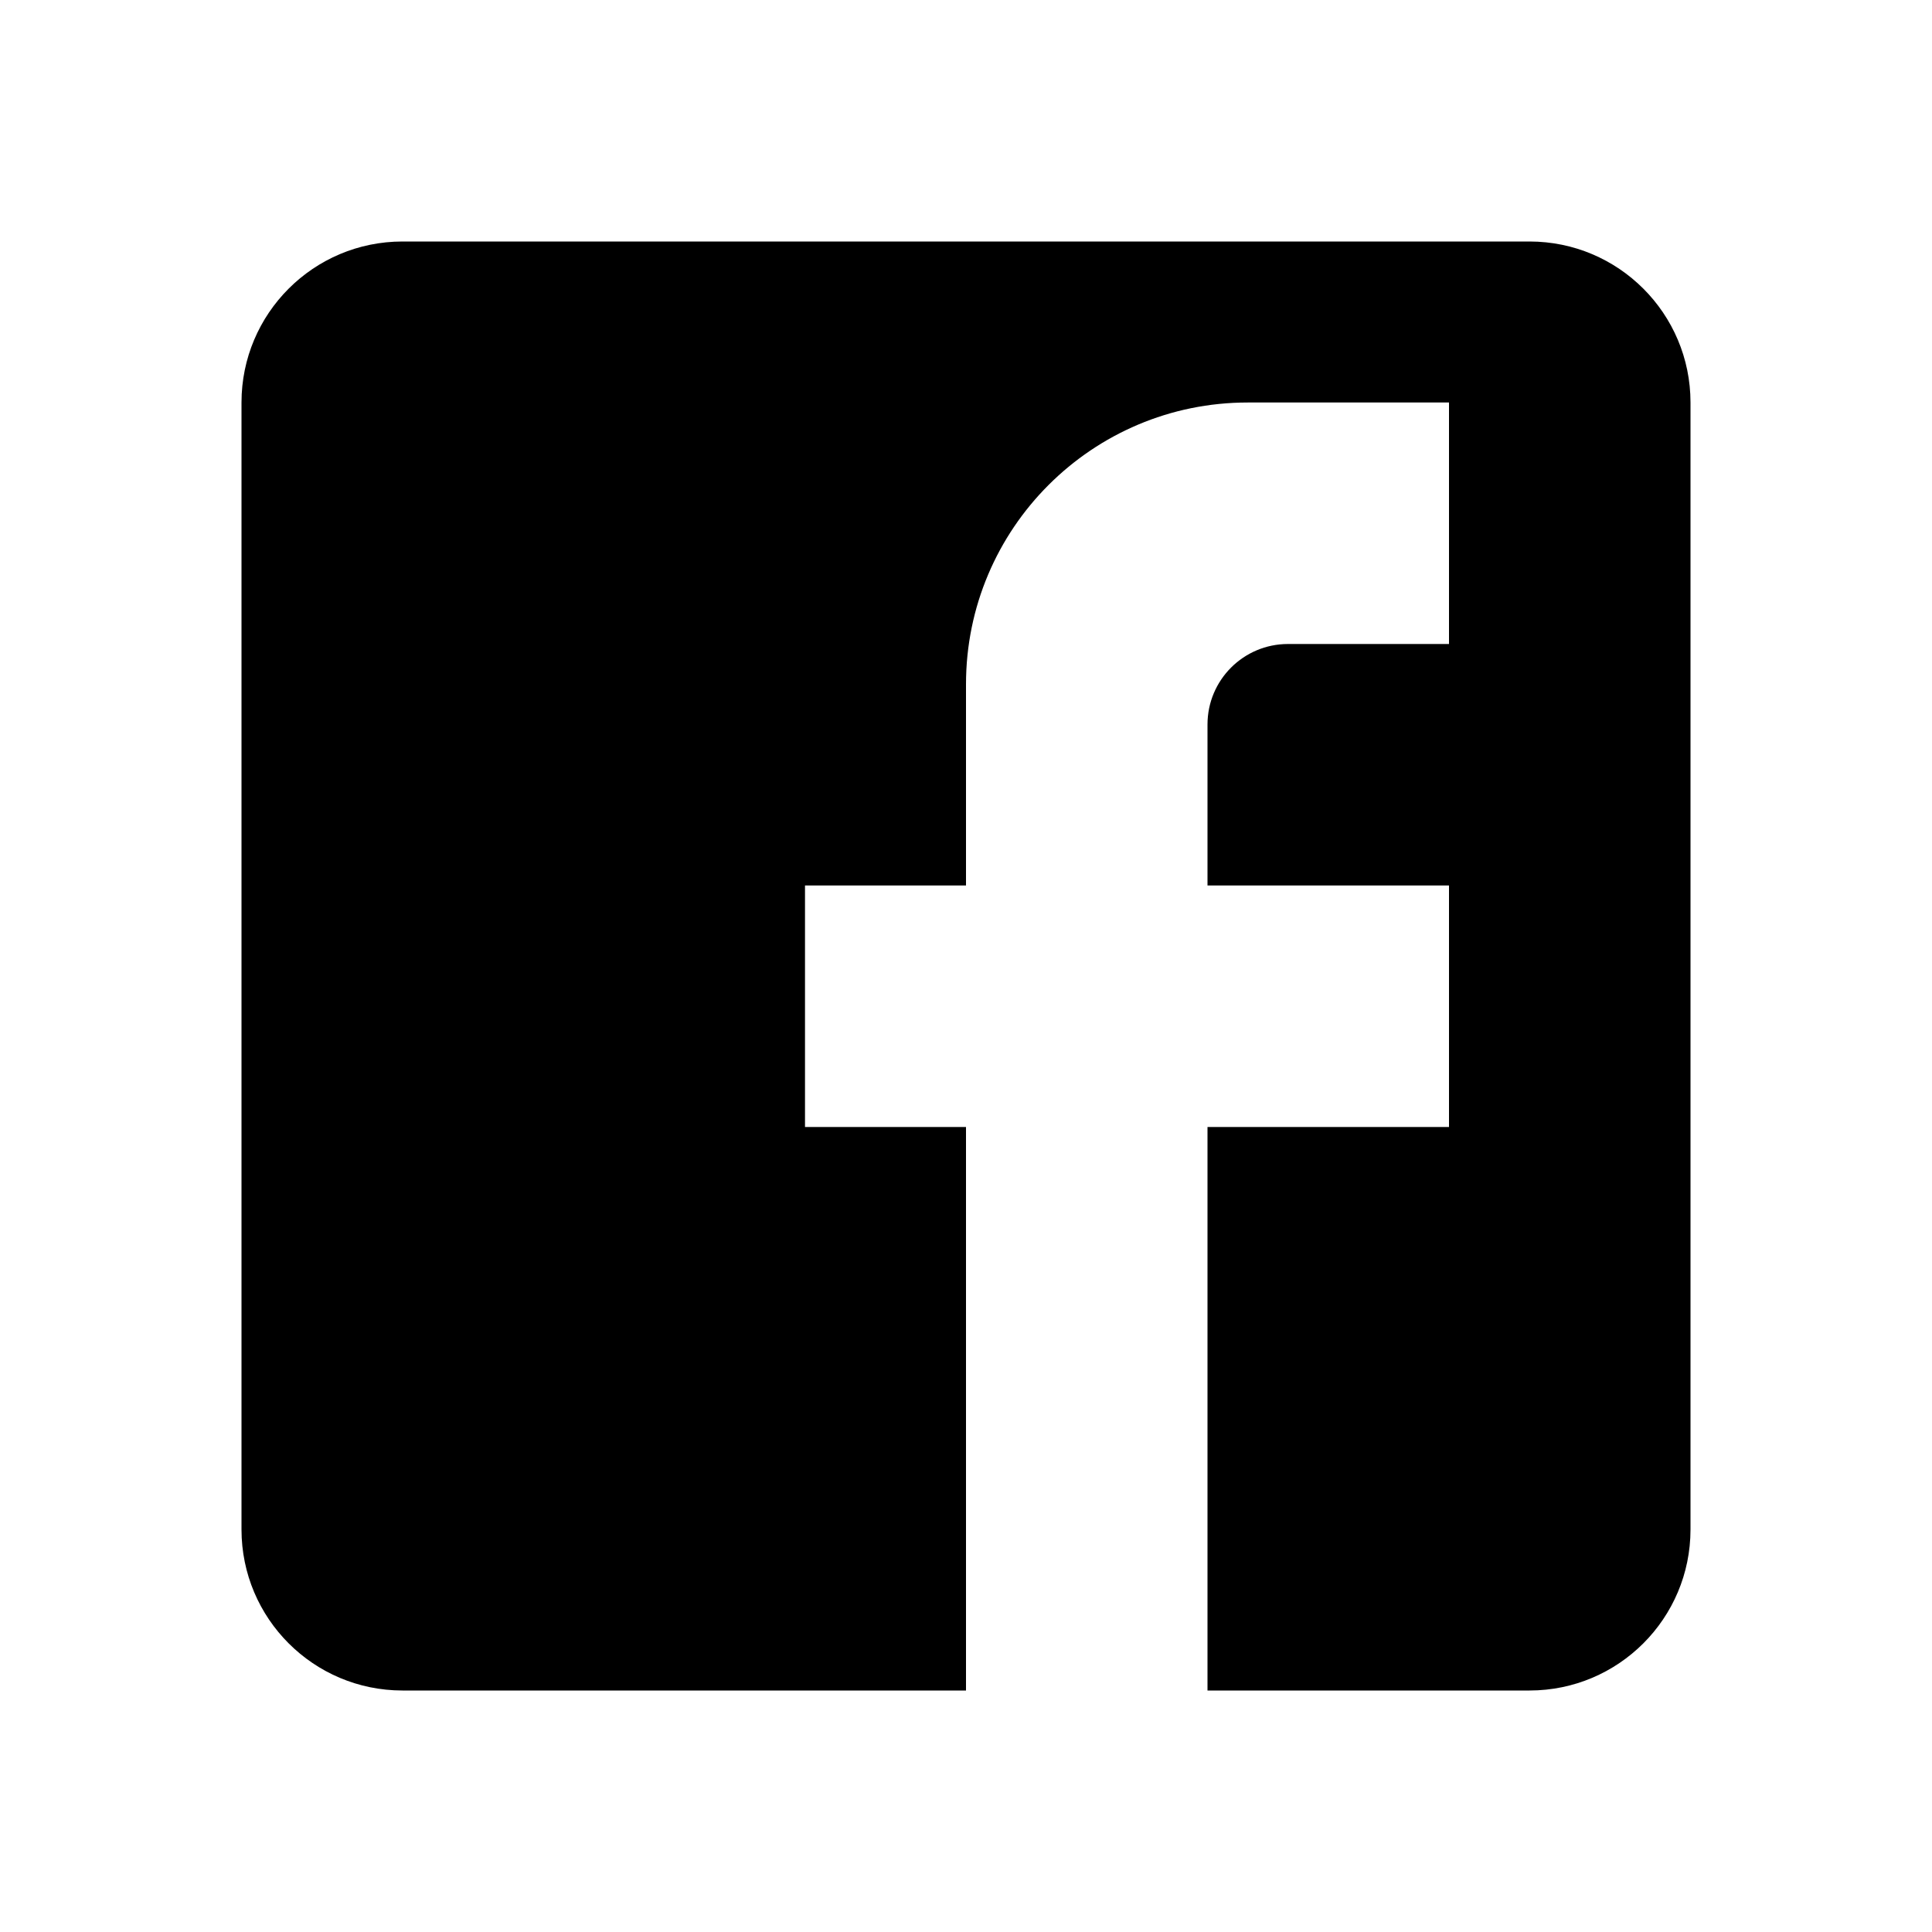
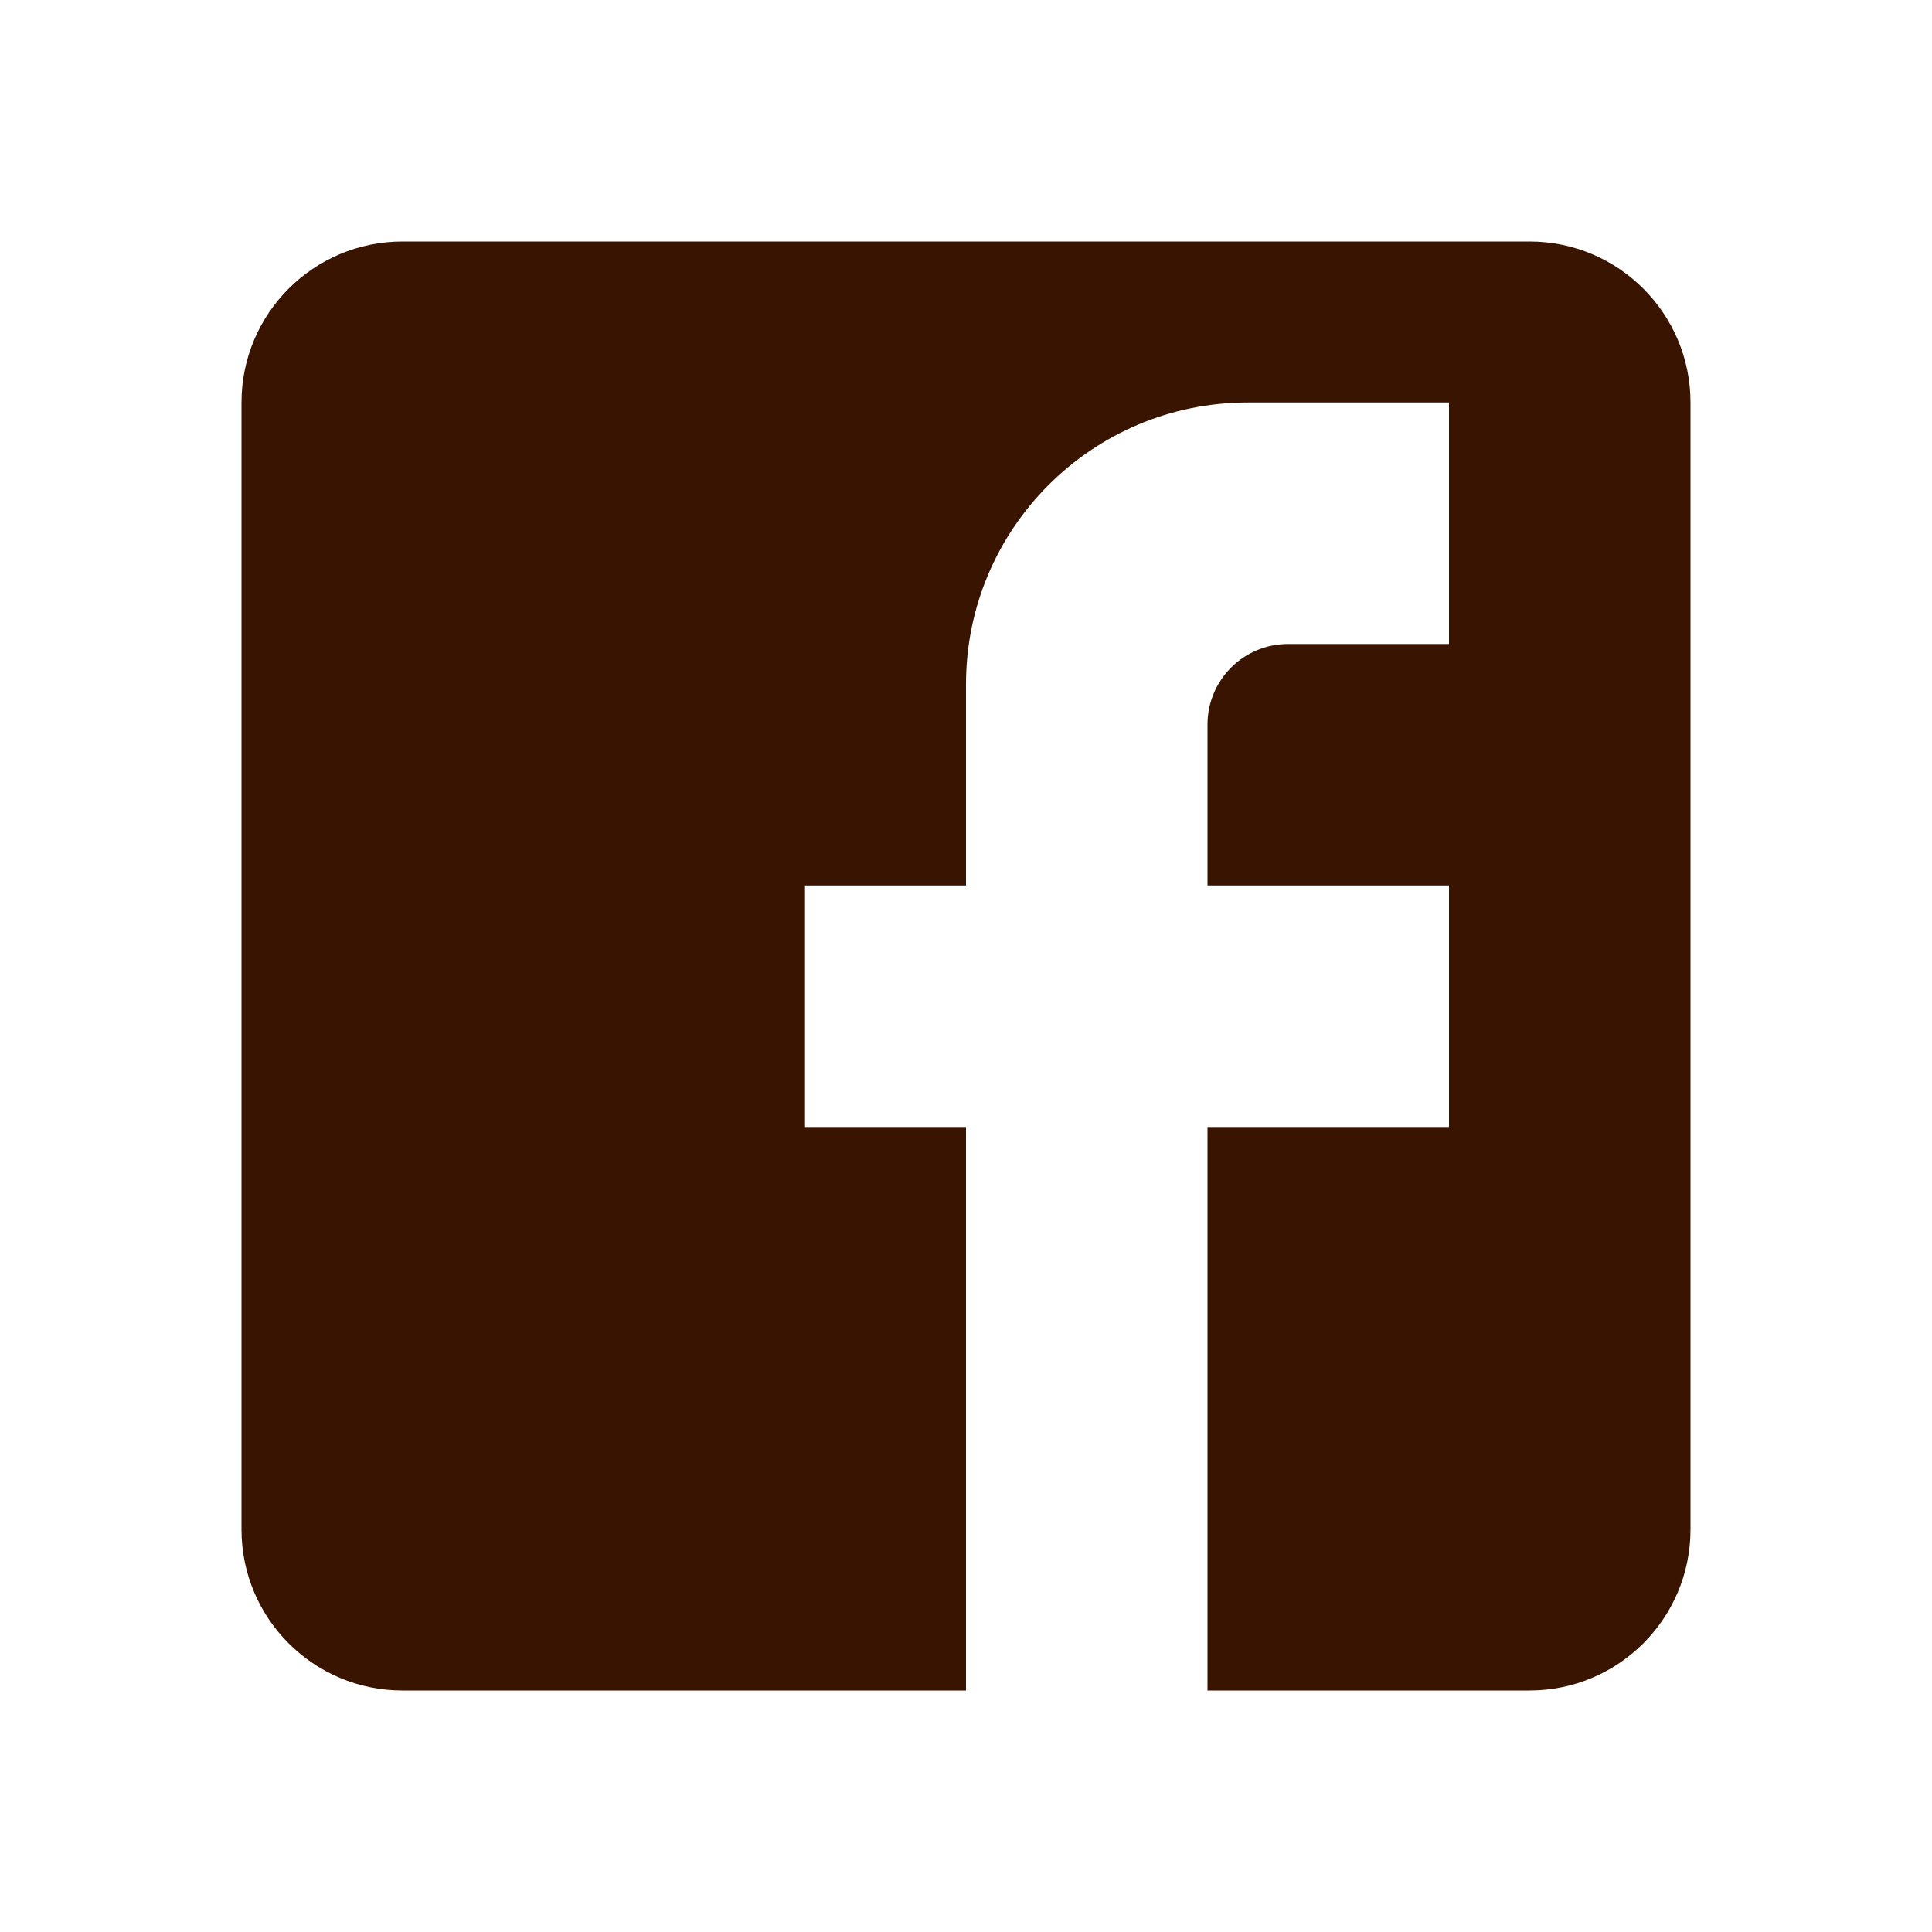
- <svg xmlns="http://www.w3.org/2000/svg" viewBox="0 0 24 24" fill="#000000">
+ <svg xmlns="http://www.w3.org/2000/svg" viewBox="0 0 24 24" fill="#391400">
  <g id="SVGRepo_bgCarrier" stroke-width="0" />
  <g id="SVGRepo_tracerCarrier" stroke-linecap="round" stroke-linejoin="round" />
  <g id="SVGRepo_iconCarrier">
    <rect width="24" height="24" fill="none" />
    <path d="M5,3H19a2,2,0,0,1,2,2V19a2,2,0,0,1-2,2H5a2,2,0,0,1-2-2V5A2,2,0,0,1,5,3M18,5H15.5A3.5,3.5,0,0,0,12,8.5V11H10v3h2v7h3V14h3V11H15V9a1,1,0,0,1,1-1h2Z" />
  </g>
</svg>
